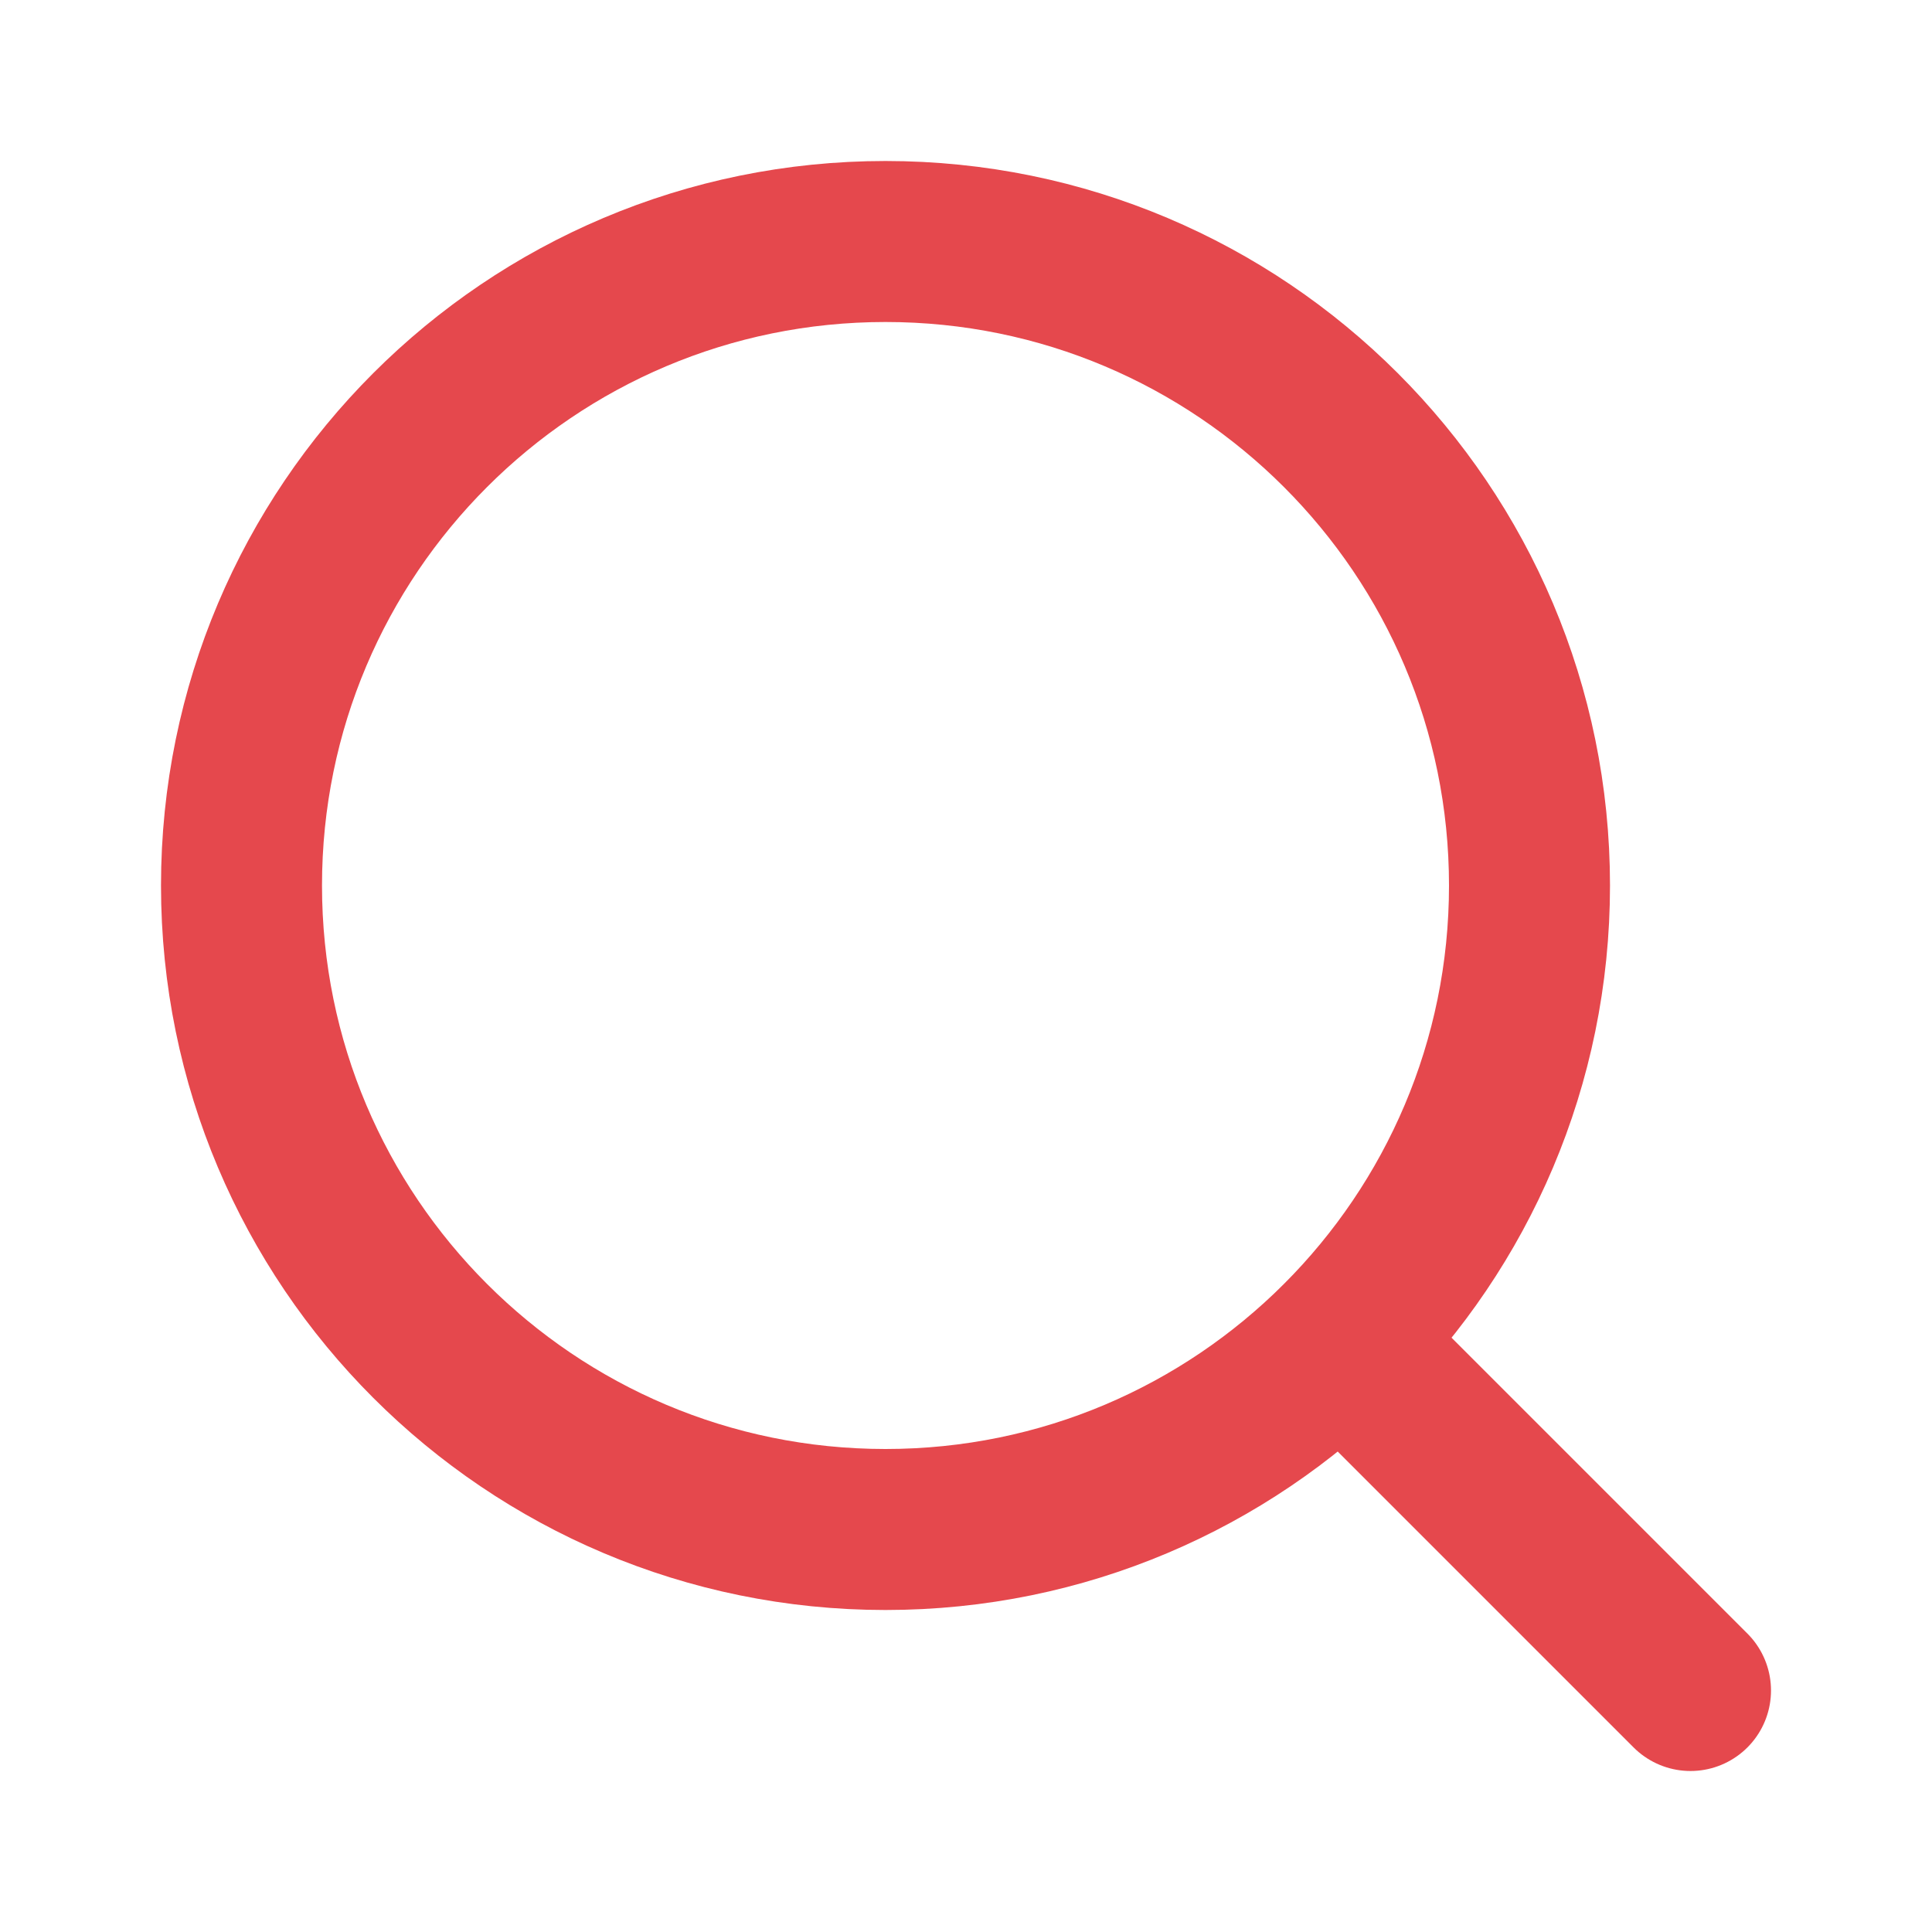
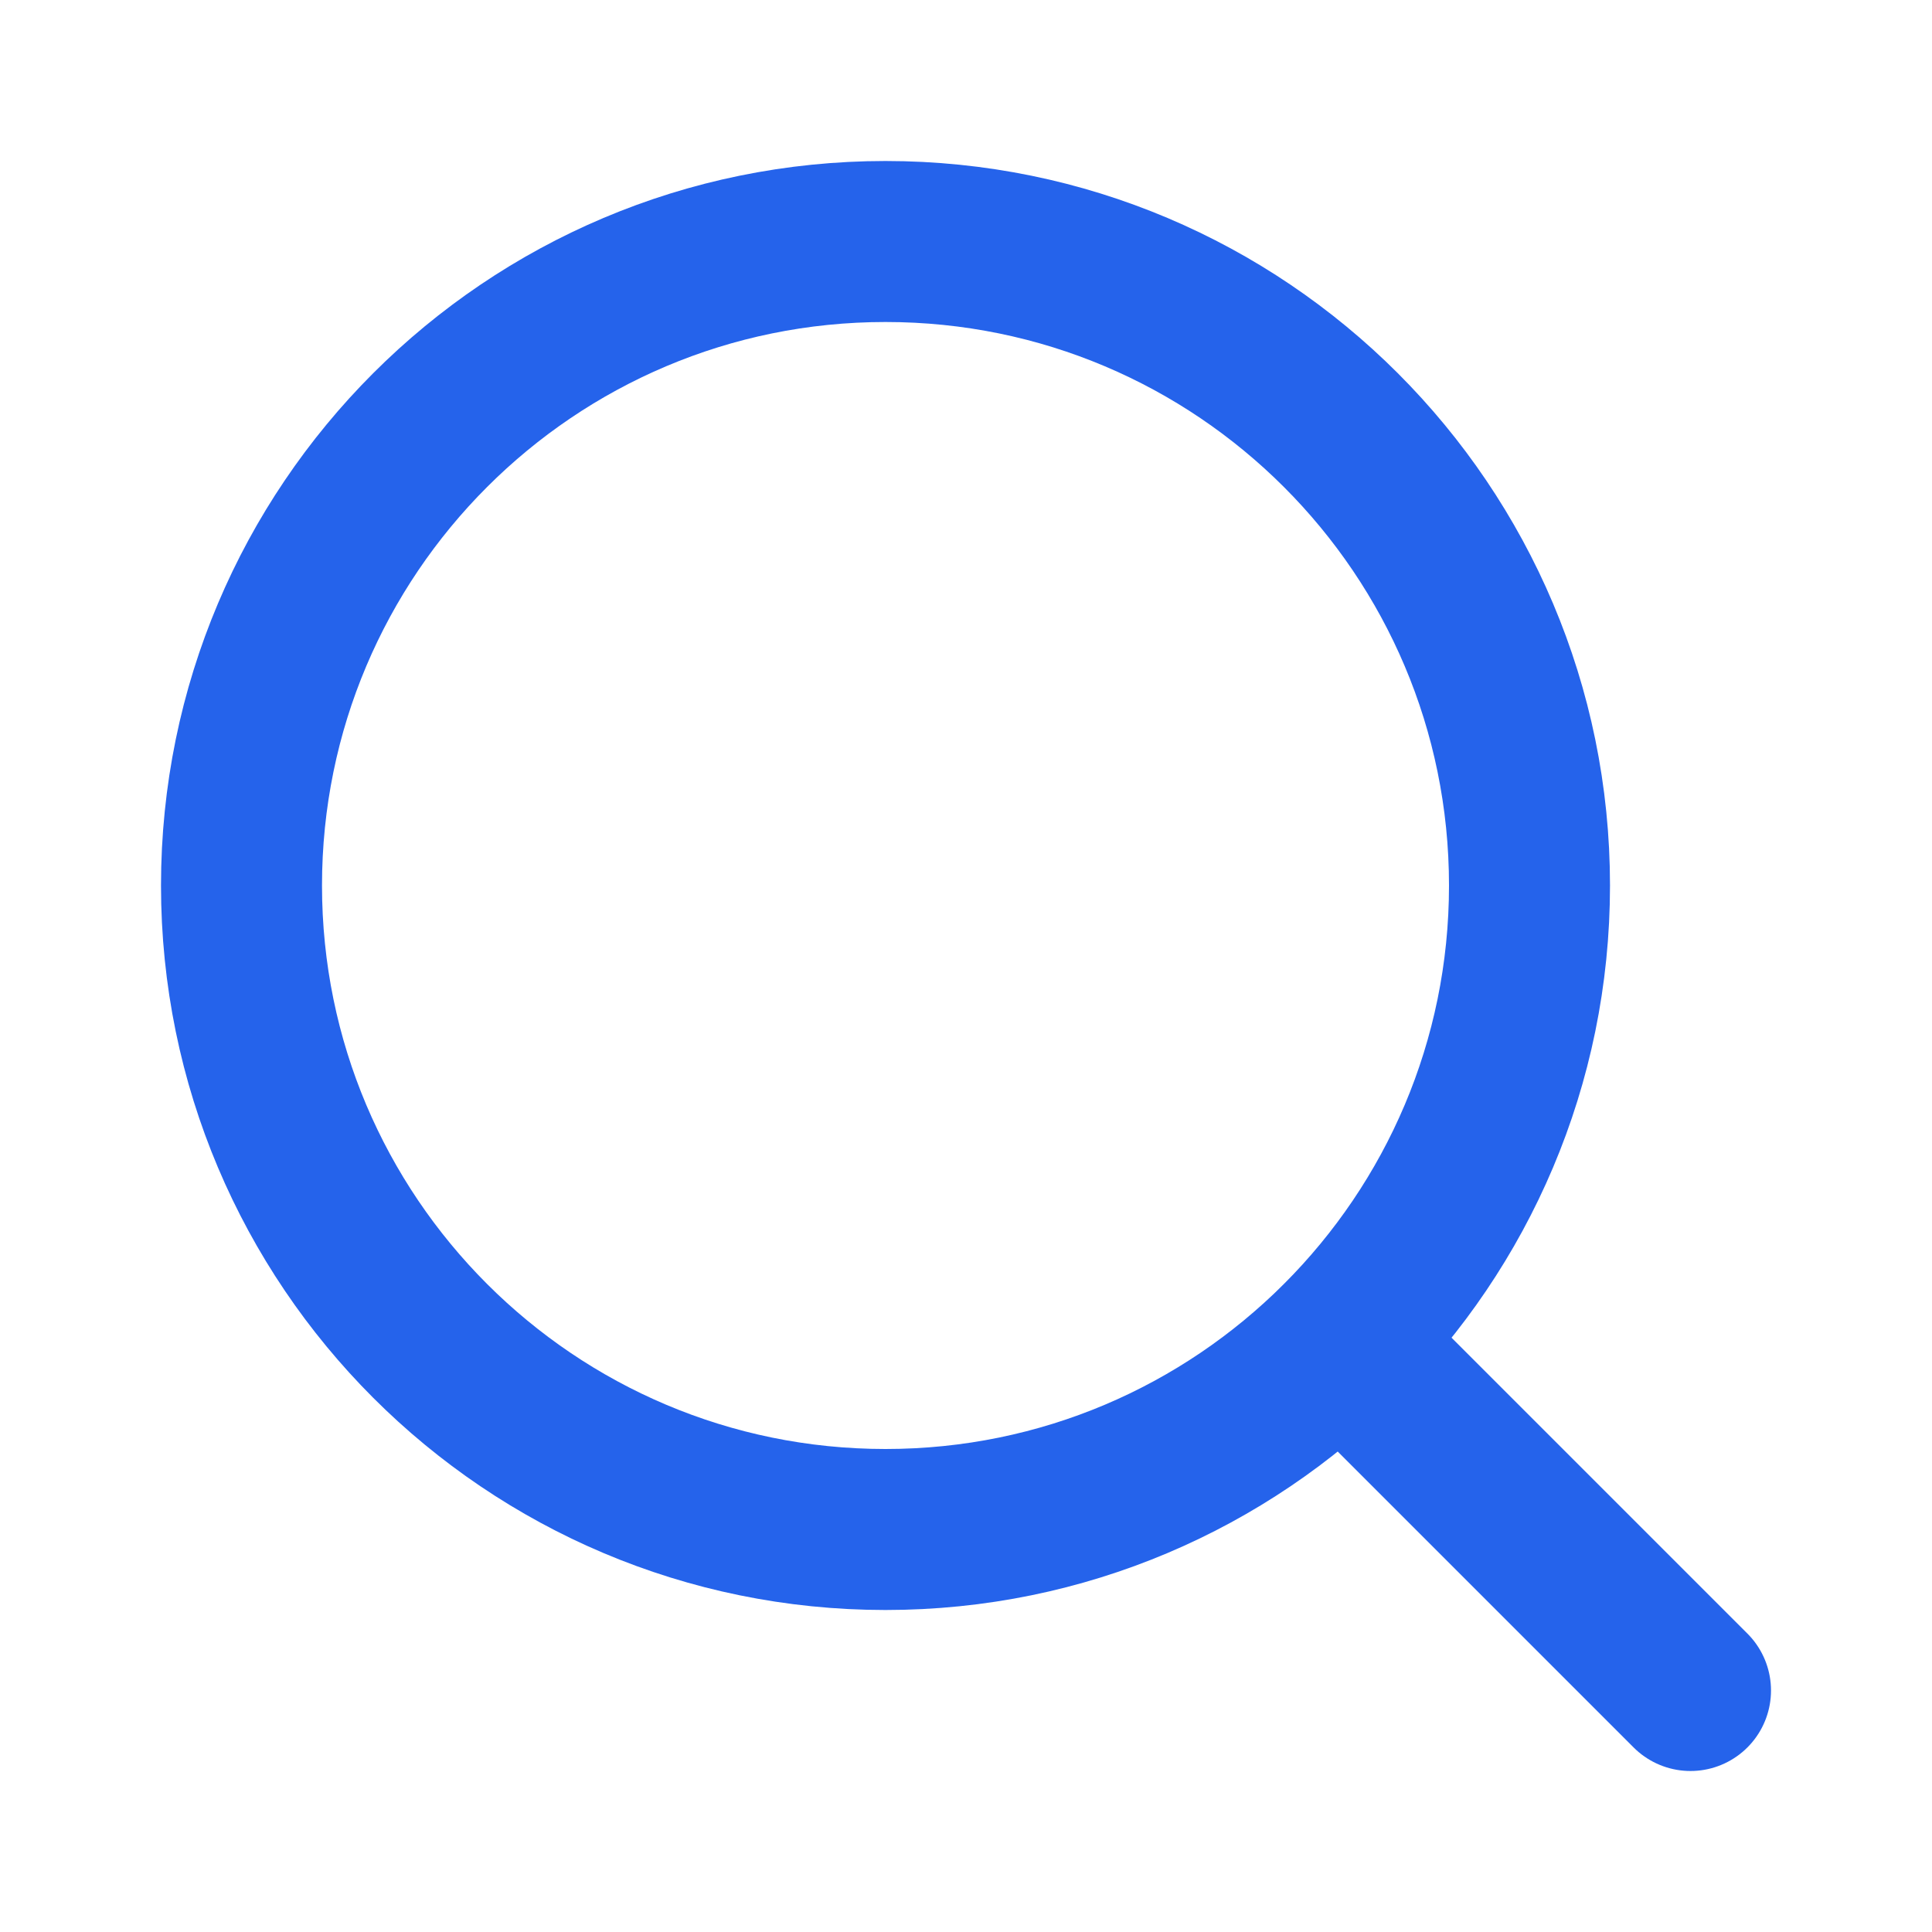
<svg xmlns="http://www.w3.org/2000/svg" viewBox="0 0 24 24" fill="none">
-   <g fill="none" stroke="#E5484D" stroke-linecap="round" stroke-linejoin="round" stroke-width="2">
+   <g fill="none" stroke="#2563EB" stroke-linecap="round" stroke-linejoin="round" stroke-width="2">
    <path d="m21 21l-4.34-4.34" />
    <circle cx="11" cy="11" r="8" />
  </g>
</svg>
